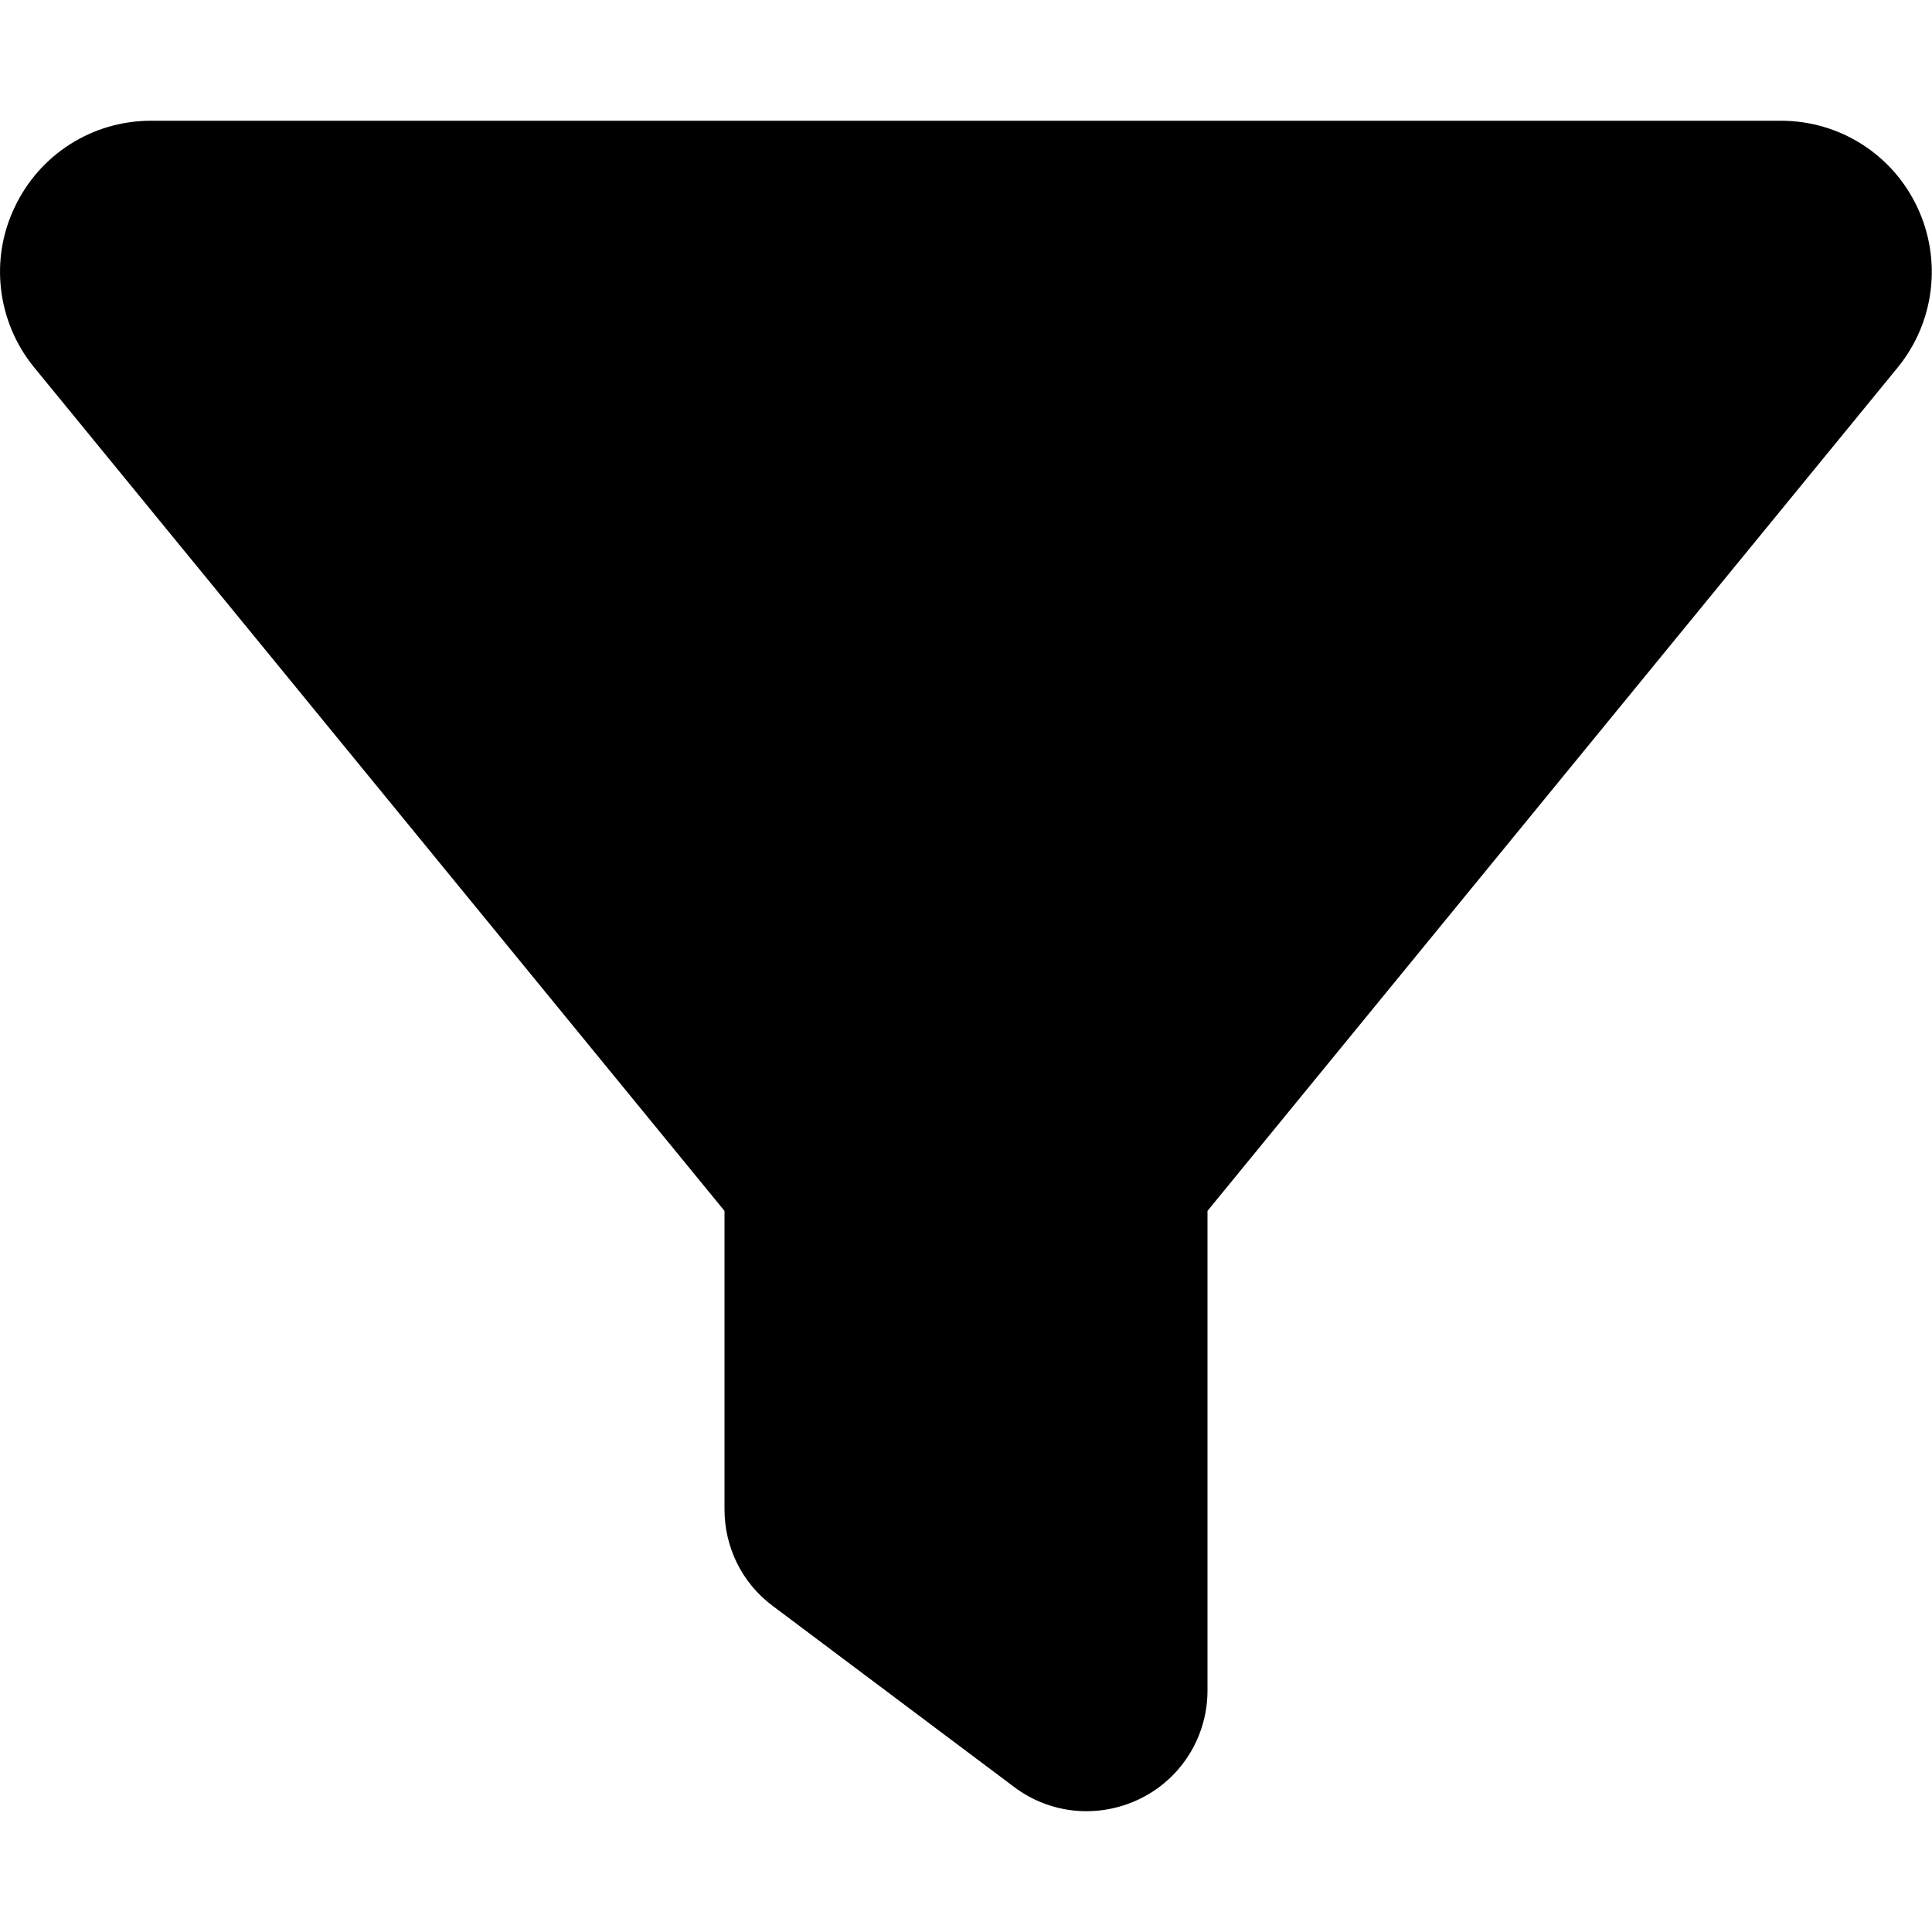
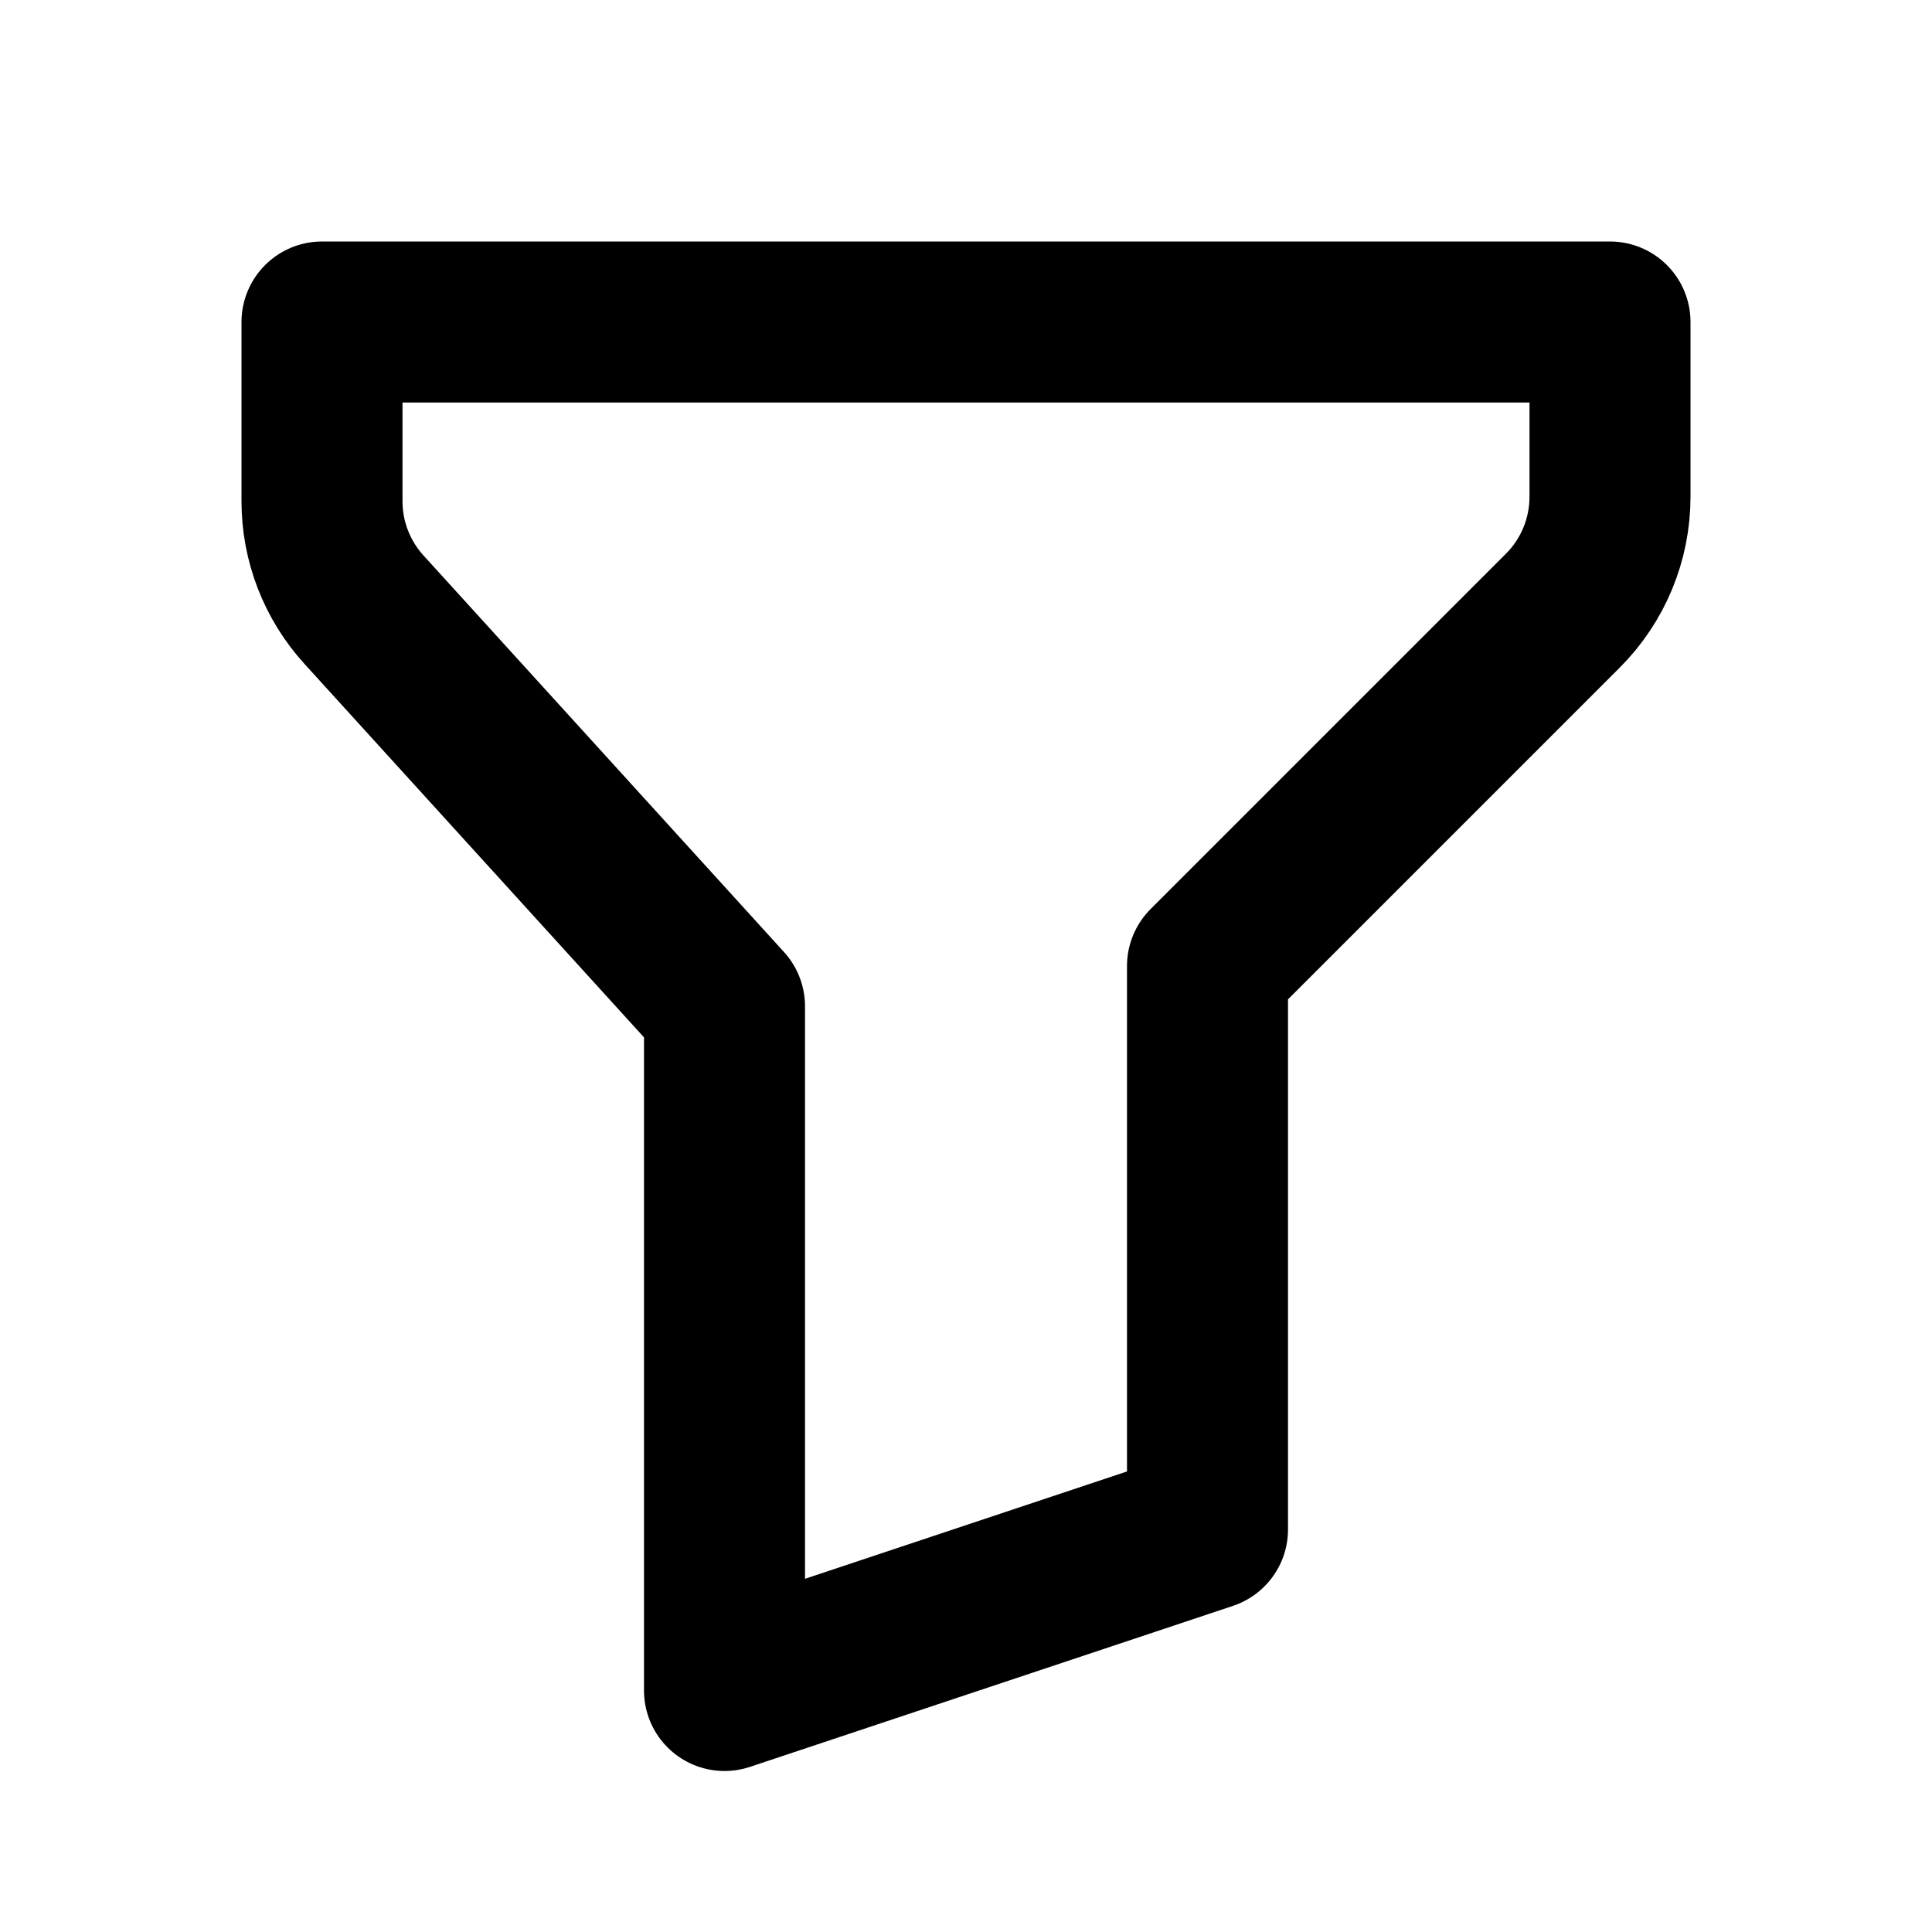
- <svg xmlns="http://www.w3.org/2000/svg" viewBox="0 0 512 512">
-   <path d="M3.9 54.9C10.5 40.9 24.5 32 40 32l432 0c15.5 0 29.5 8.9 36.1 22.9s4.6 30.5-5.2 42.5L320 320.9 320 448c0 12.1-6.8 23.2-17.7 28.6s-23.8 4.3-33.5-3l-64-48c-8.1-6-12.8-15.5-12.8-25.6l0-79.1L9 97.3C-.7 85.4-2.8 68.8 3.9 54.9z" />
+ <svg xmlns="http://www.w3.org/2000/svg" width="24" height="24" viewBox="0 0 24 24" fill="none" stroke="currentColor" stroke-width="2" stroke-linecap="round" stroke-linejoin="round">
+   <path d="M4 4h16v2.172a2 2 0 0 1 -.586 1.414l-4.414 4.414v7l-6 2v-8.5l-4.48 -4.928a2 2 0 0 1 -.52 -1.345v-2.227z" />
</svg>
